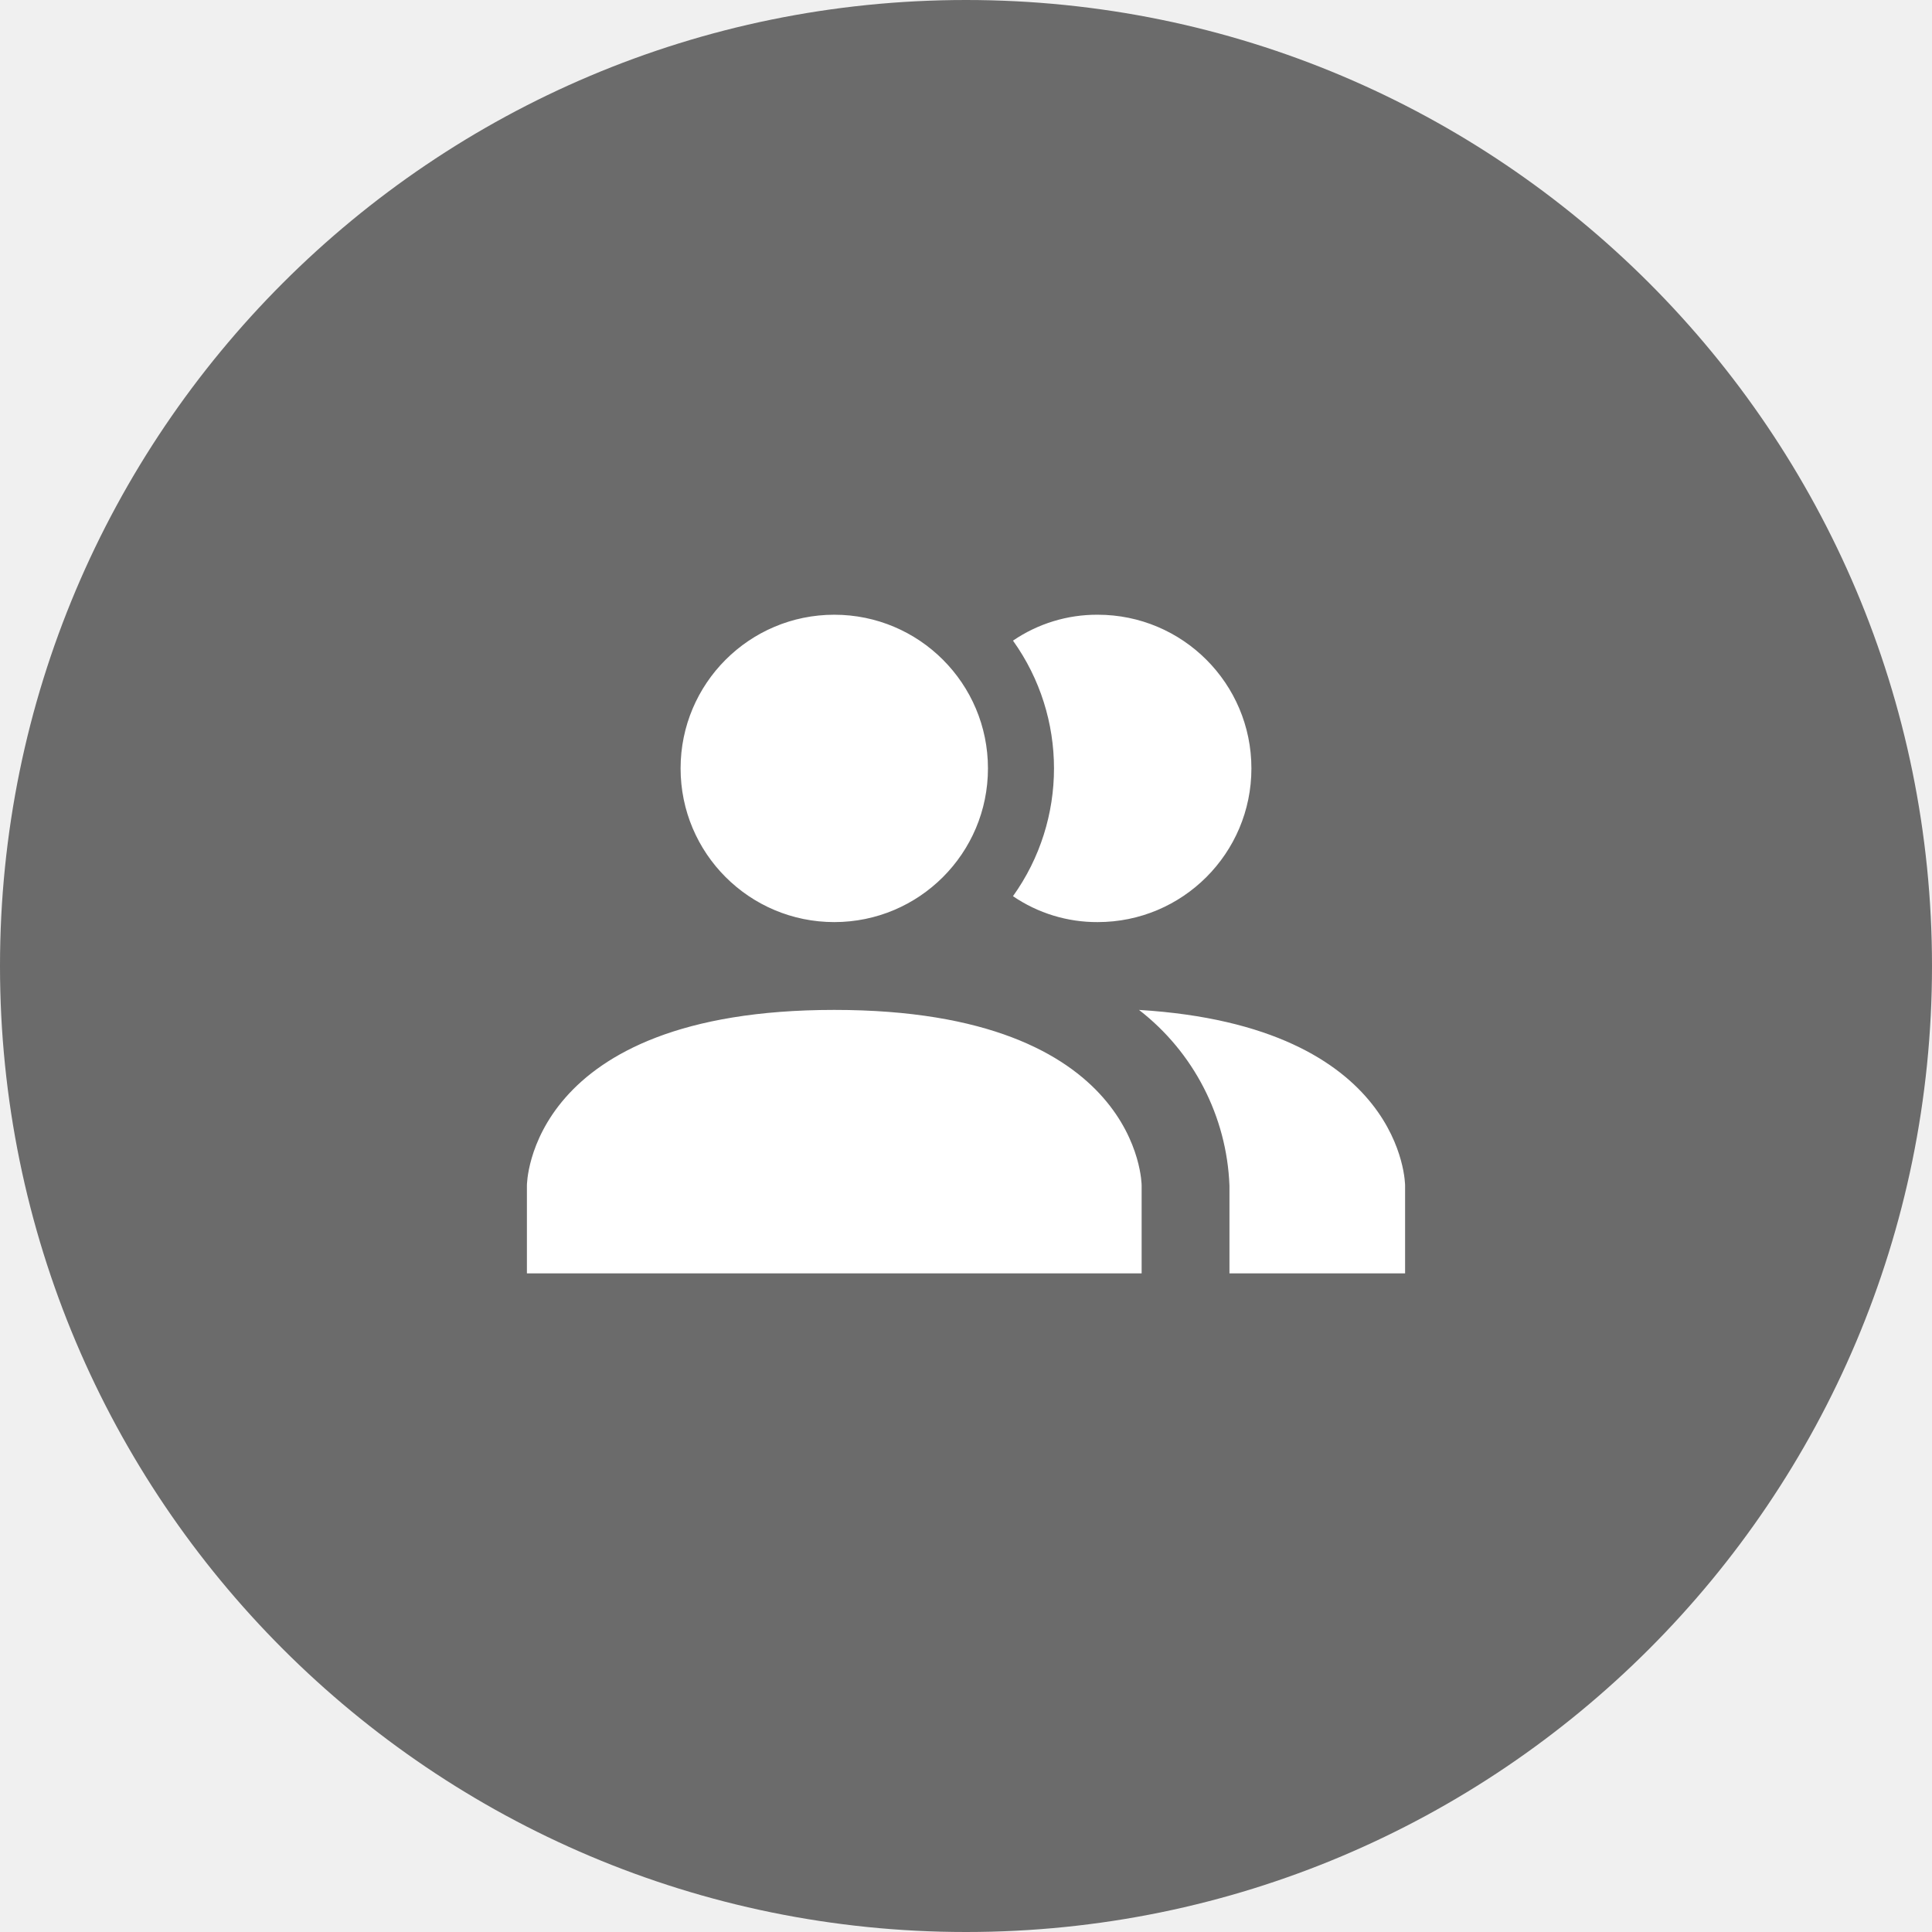
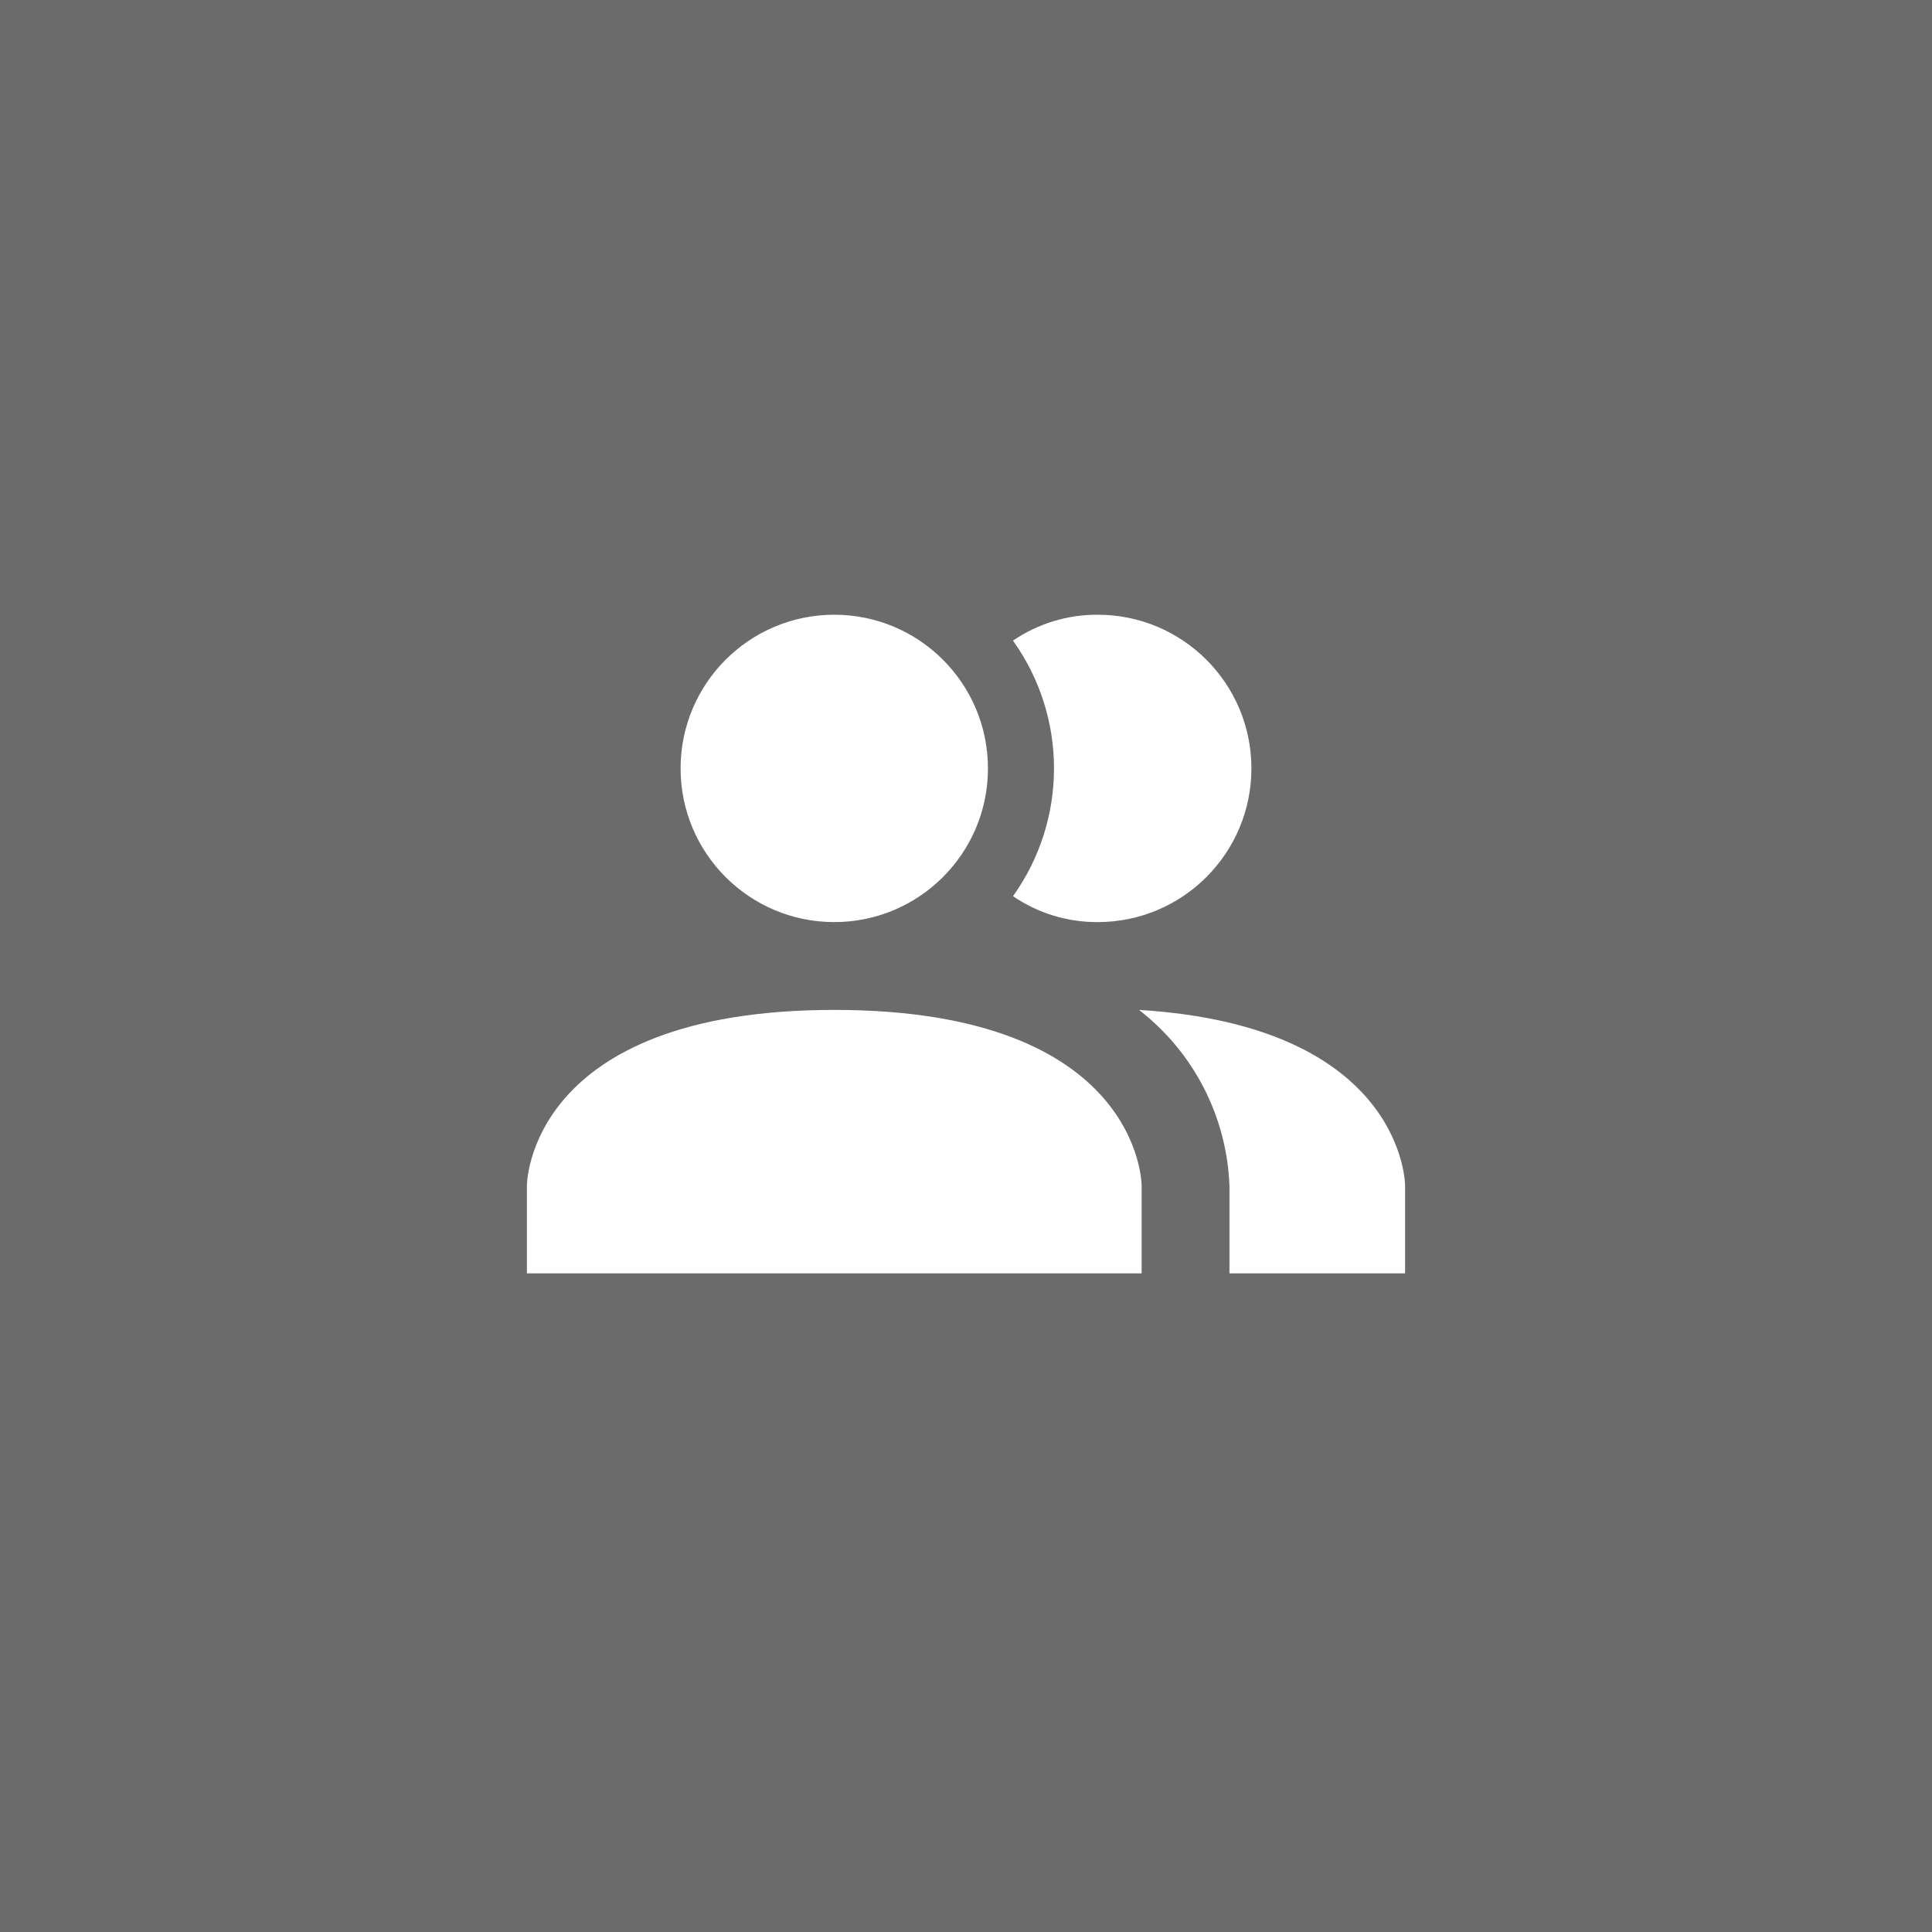
<svg xmlns="http://www.w3.org/2000/svg" viewBox="0 0 44 44" height="22" width="22" version="1.1">
-   <circle r="22" cx="22" cy="22" fill="#6B6B6B" />
+   <rect width="44" height="44" fill="#6B6B6B" />
  <g transform="translate(10, 10)">
    <path fill="#fff" d="M16 17V19H2V17S2 13 9 13 16 17 16 17M12.5 7.5A3.5 3.5 0 1 0 9 11A3.5 3.5 0 0 0 12.5 7.5M15.94 13A5.32 5.32 0 0 1 18 17V19H22V17S22 13.37 15.94 13M15 4A3.39 3.39 0 0 0 13.07 4.59A5 5 0 0 1 13.07 10.41A3.39 3.39 0 0 0 15 11A3.5 3.5 0 0 0 15 4Z" />
  </g>
</svg>
